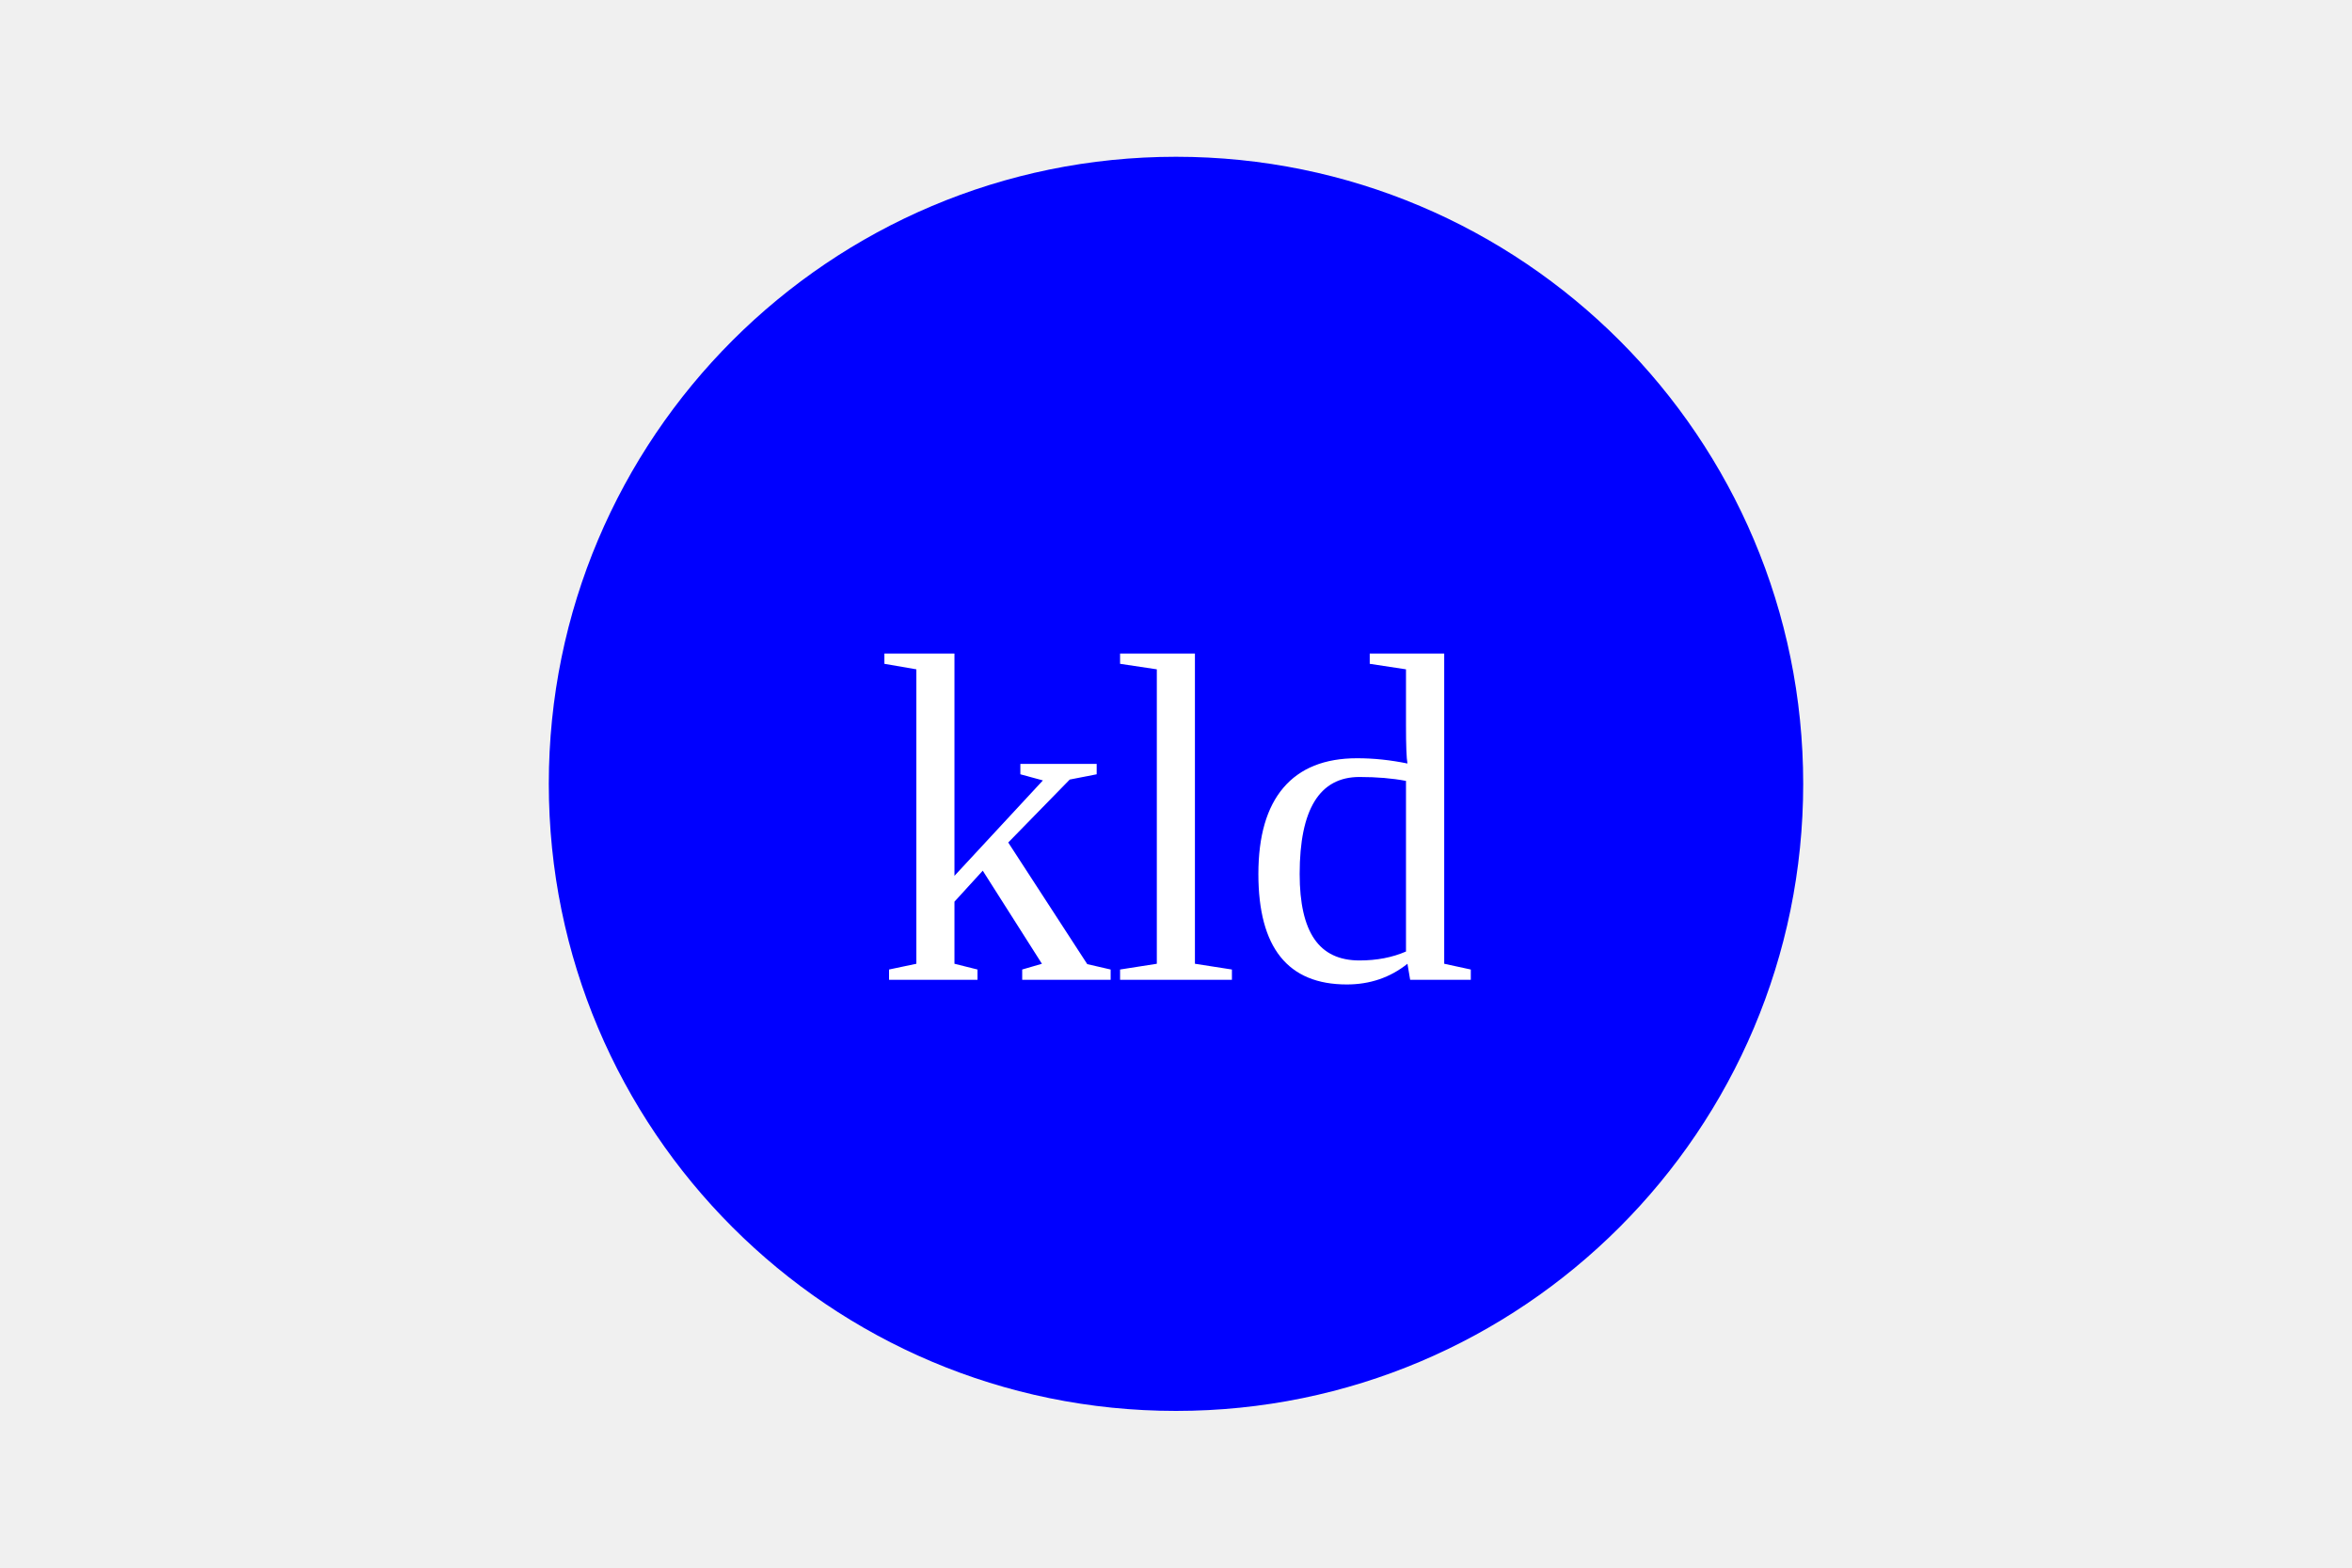
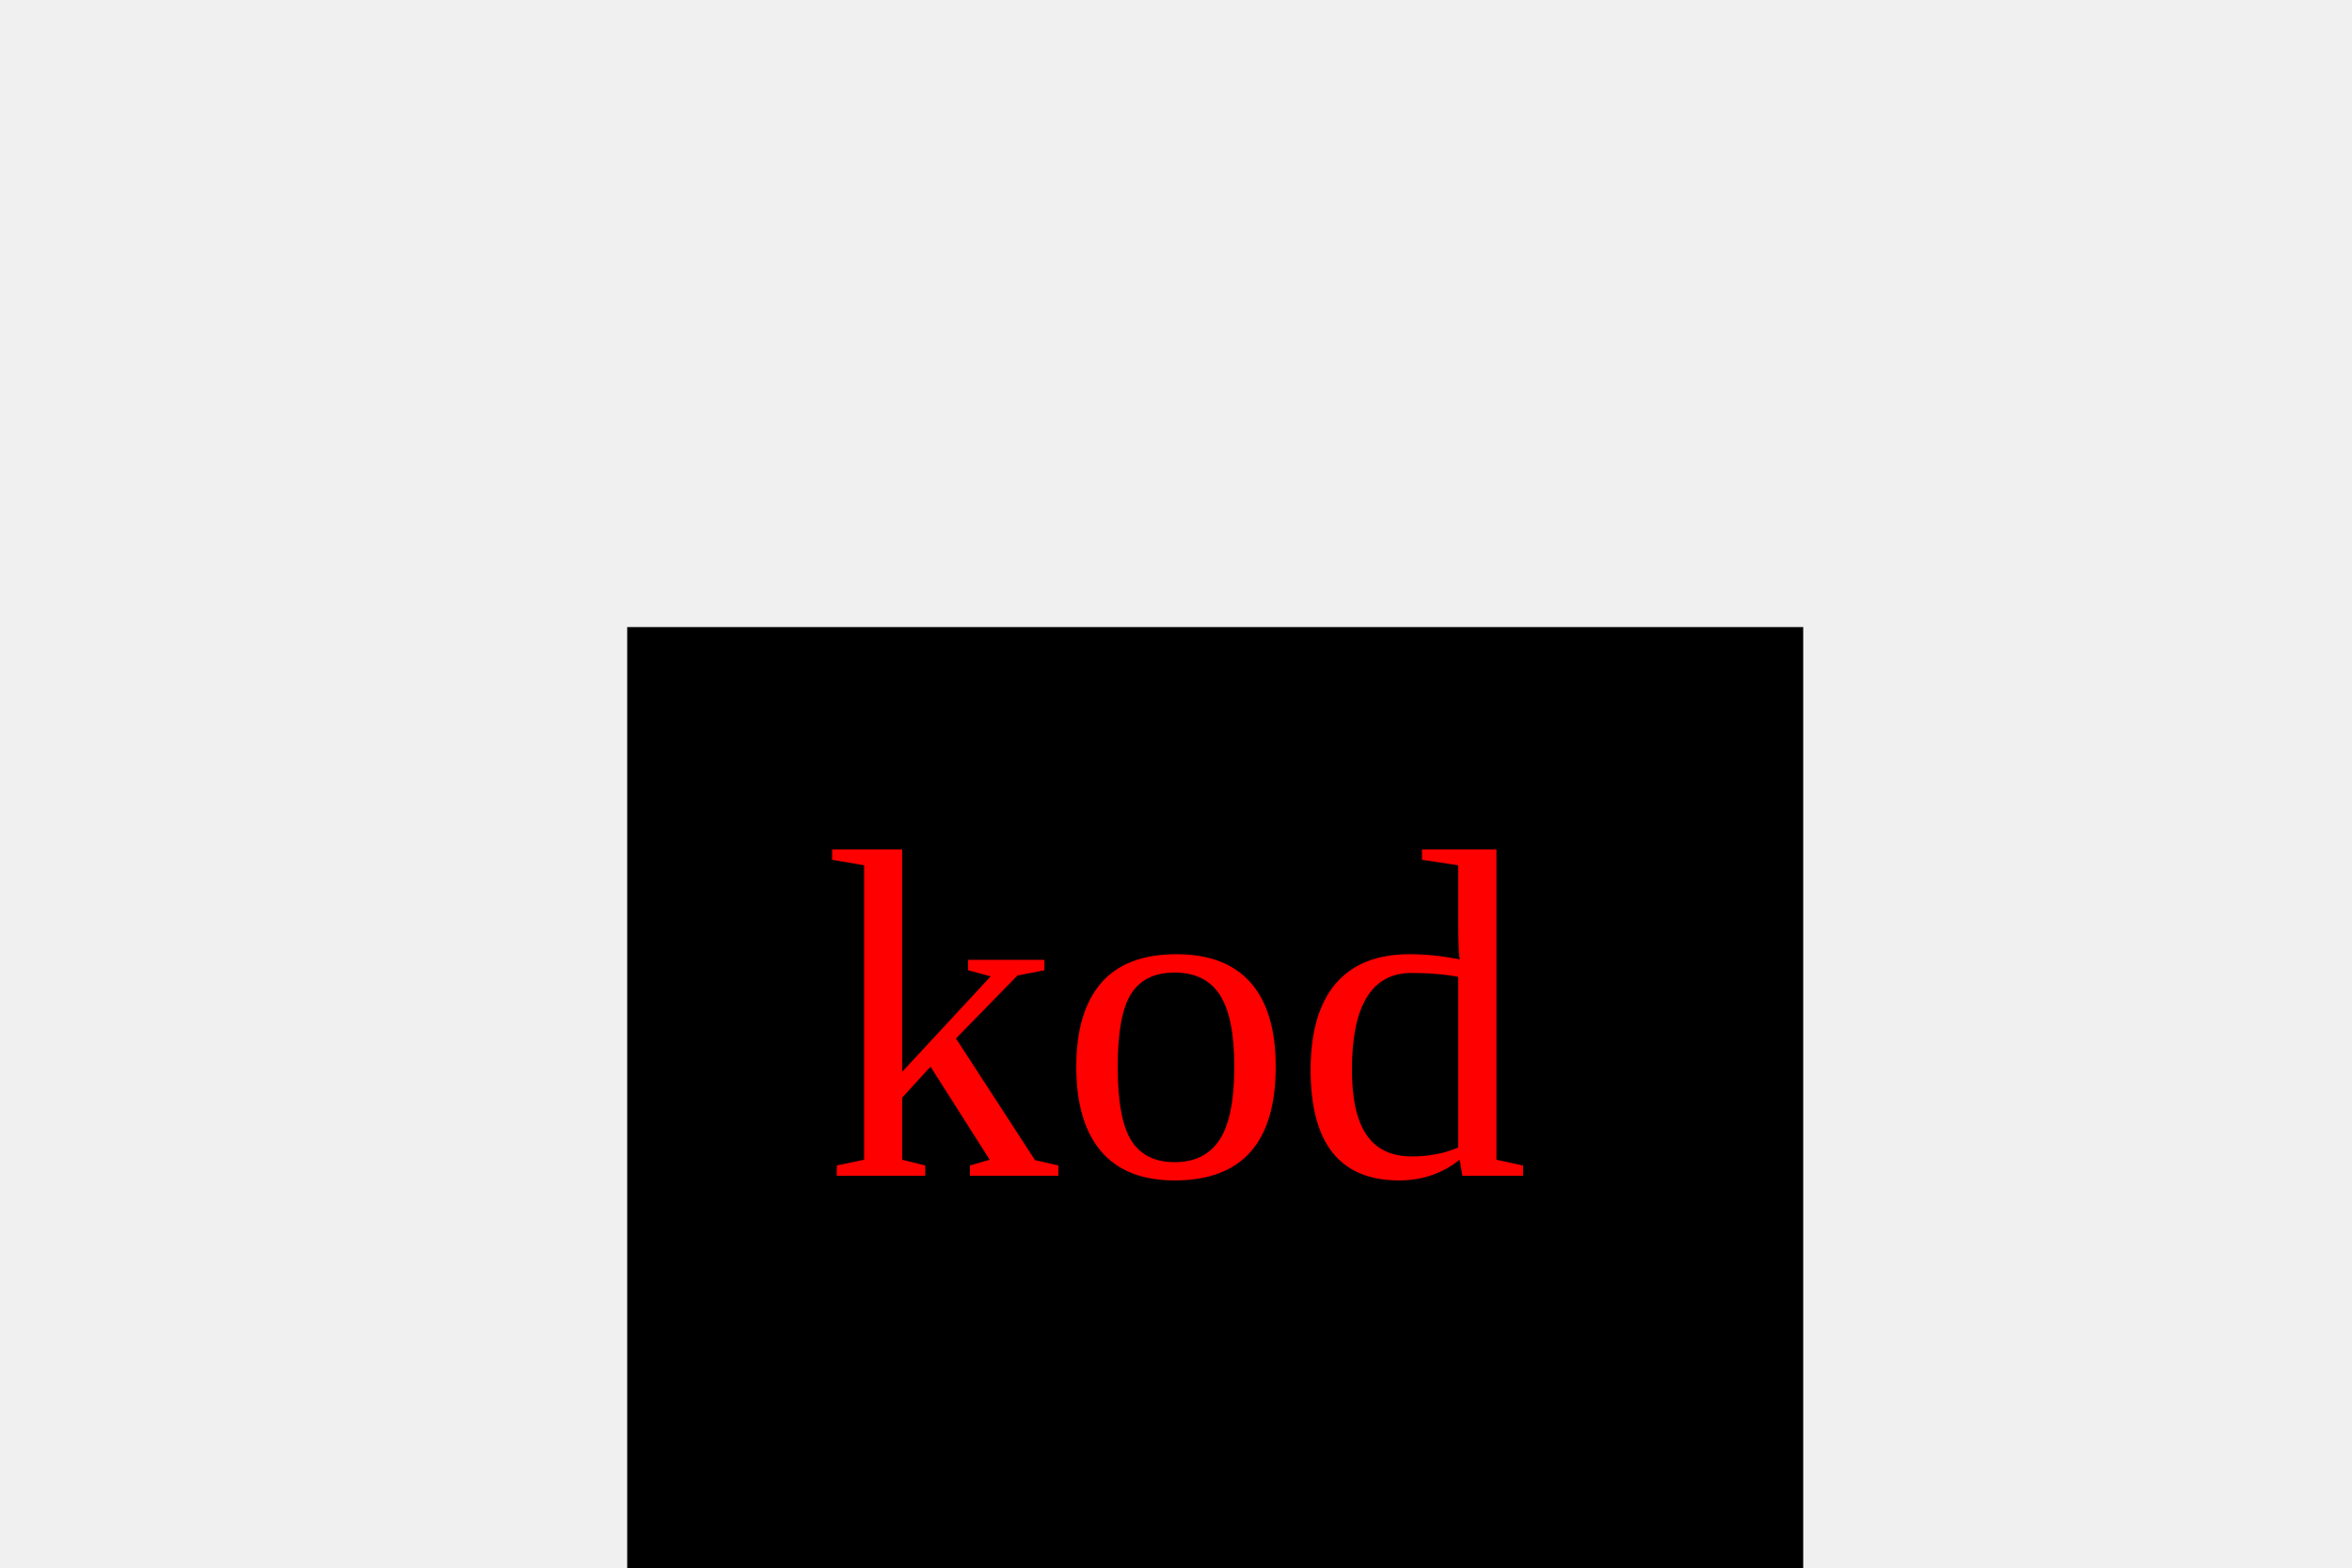
<svg xmlns="http://www.w3.org/2000/svg" version="1.1" width="300" height="200">
-   <circle cx="150" cy="100" r="80" fill="blue" />
-   <text x="150" y="125" font-size="60" text-anchor="middle" fill="white">kld</text>
+   <rect x="80" y="80" width="150" height="150" fill="black" />
+   <text x="150" y="150" font-size="60" text-anchor="middle" fill="red">kod</text>
</svg>
